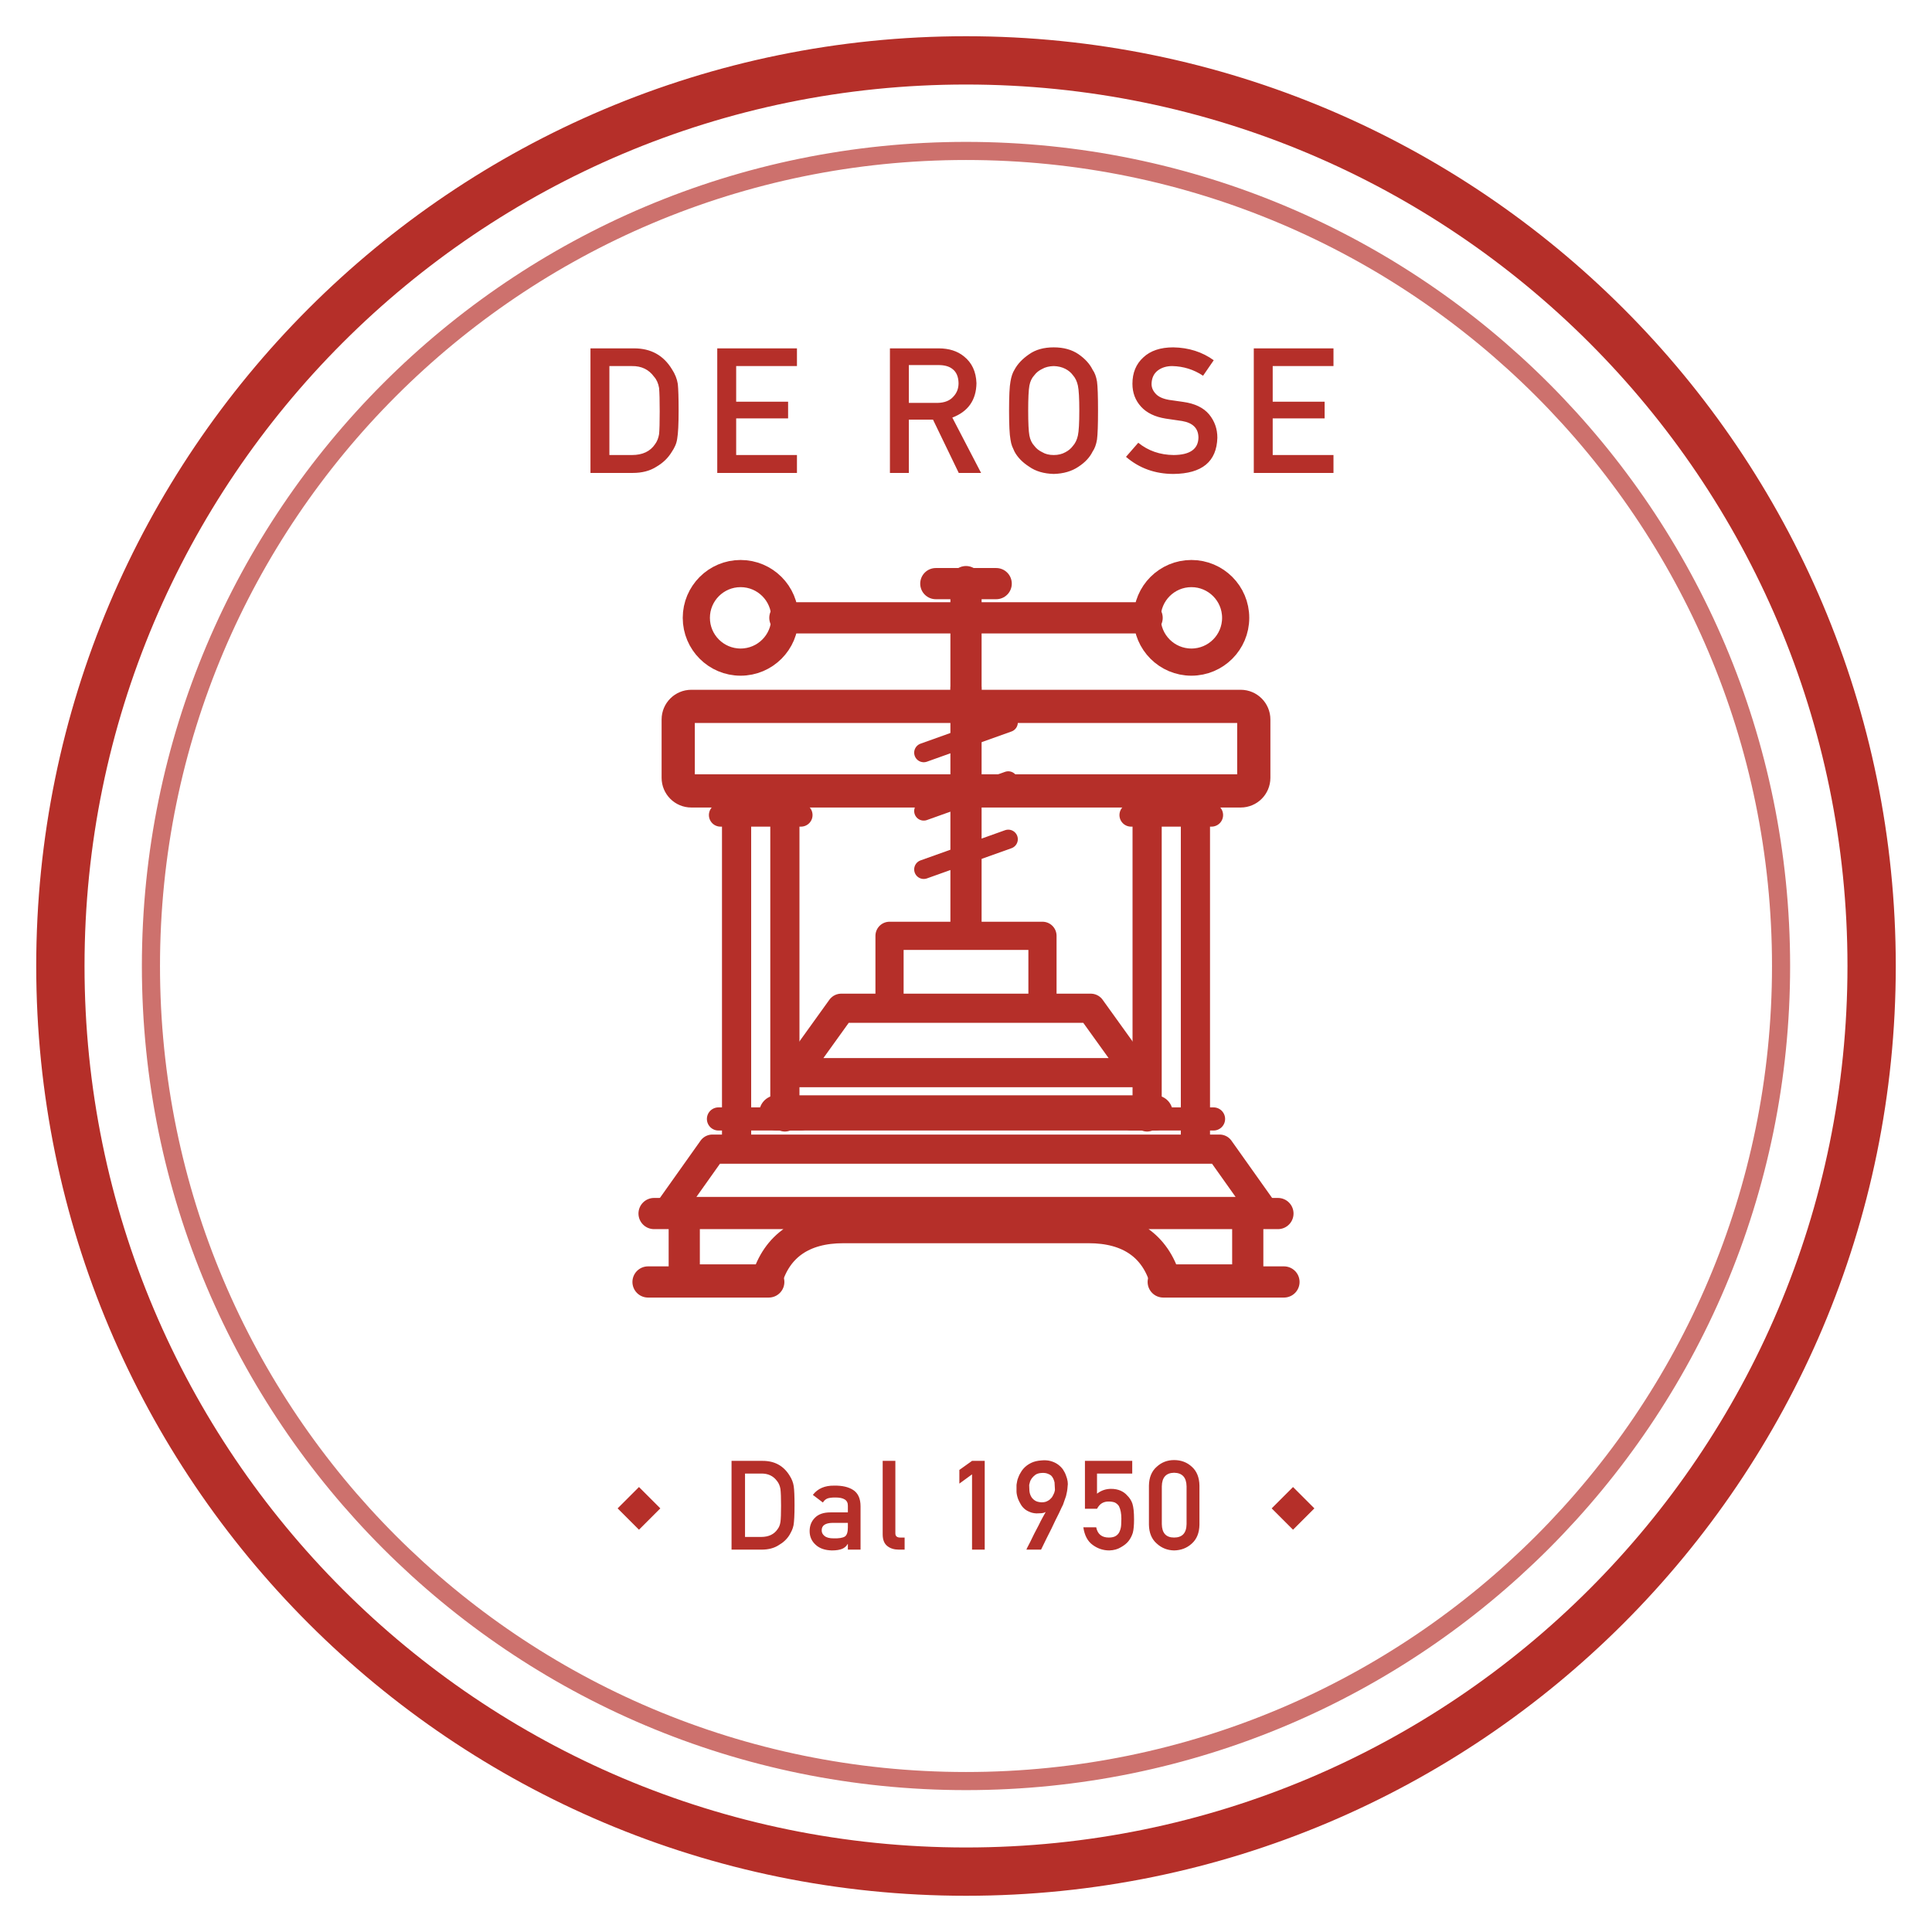
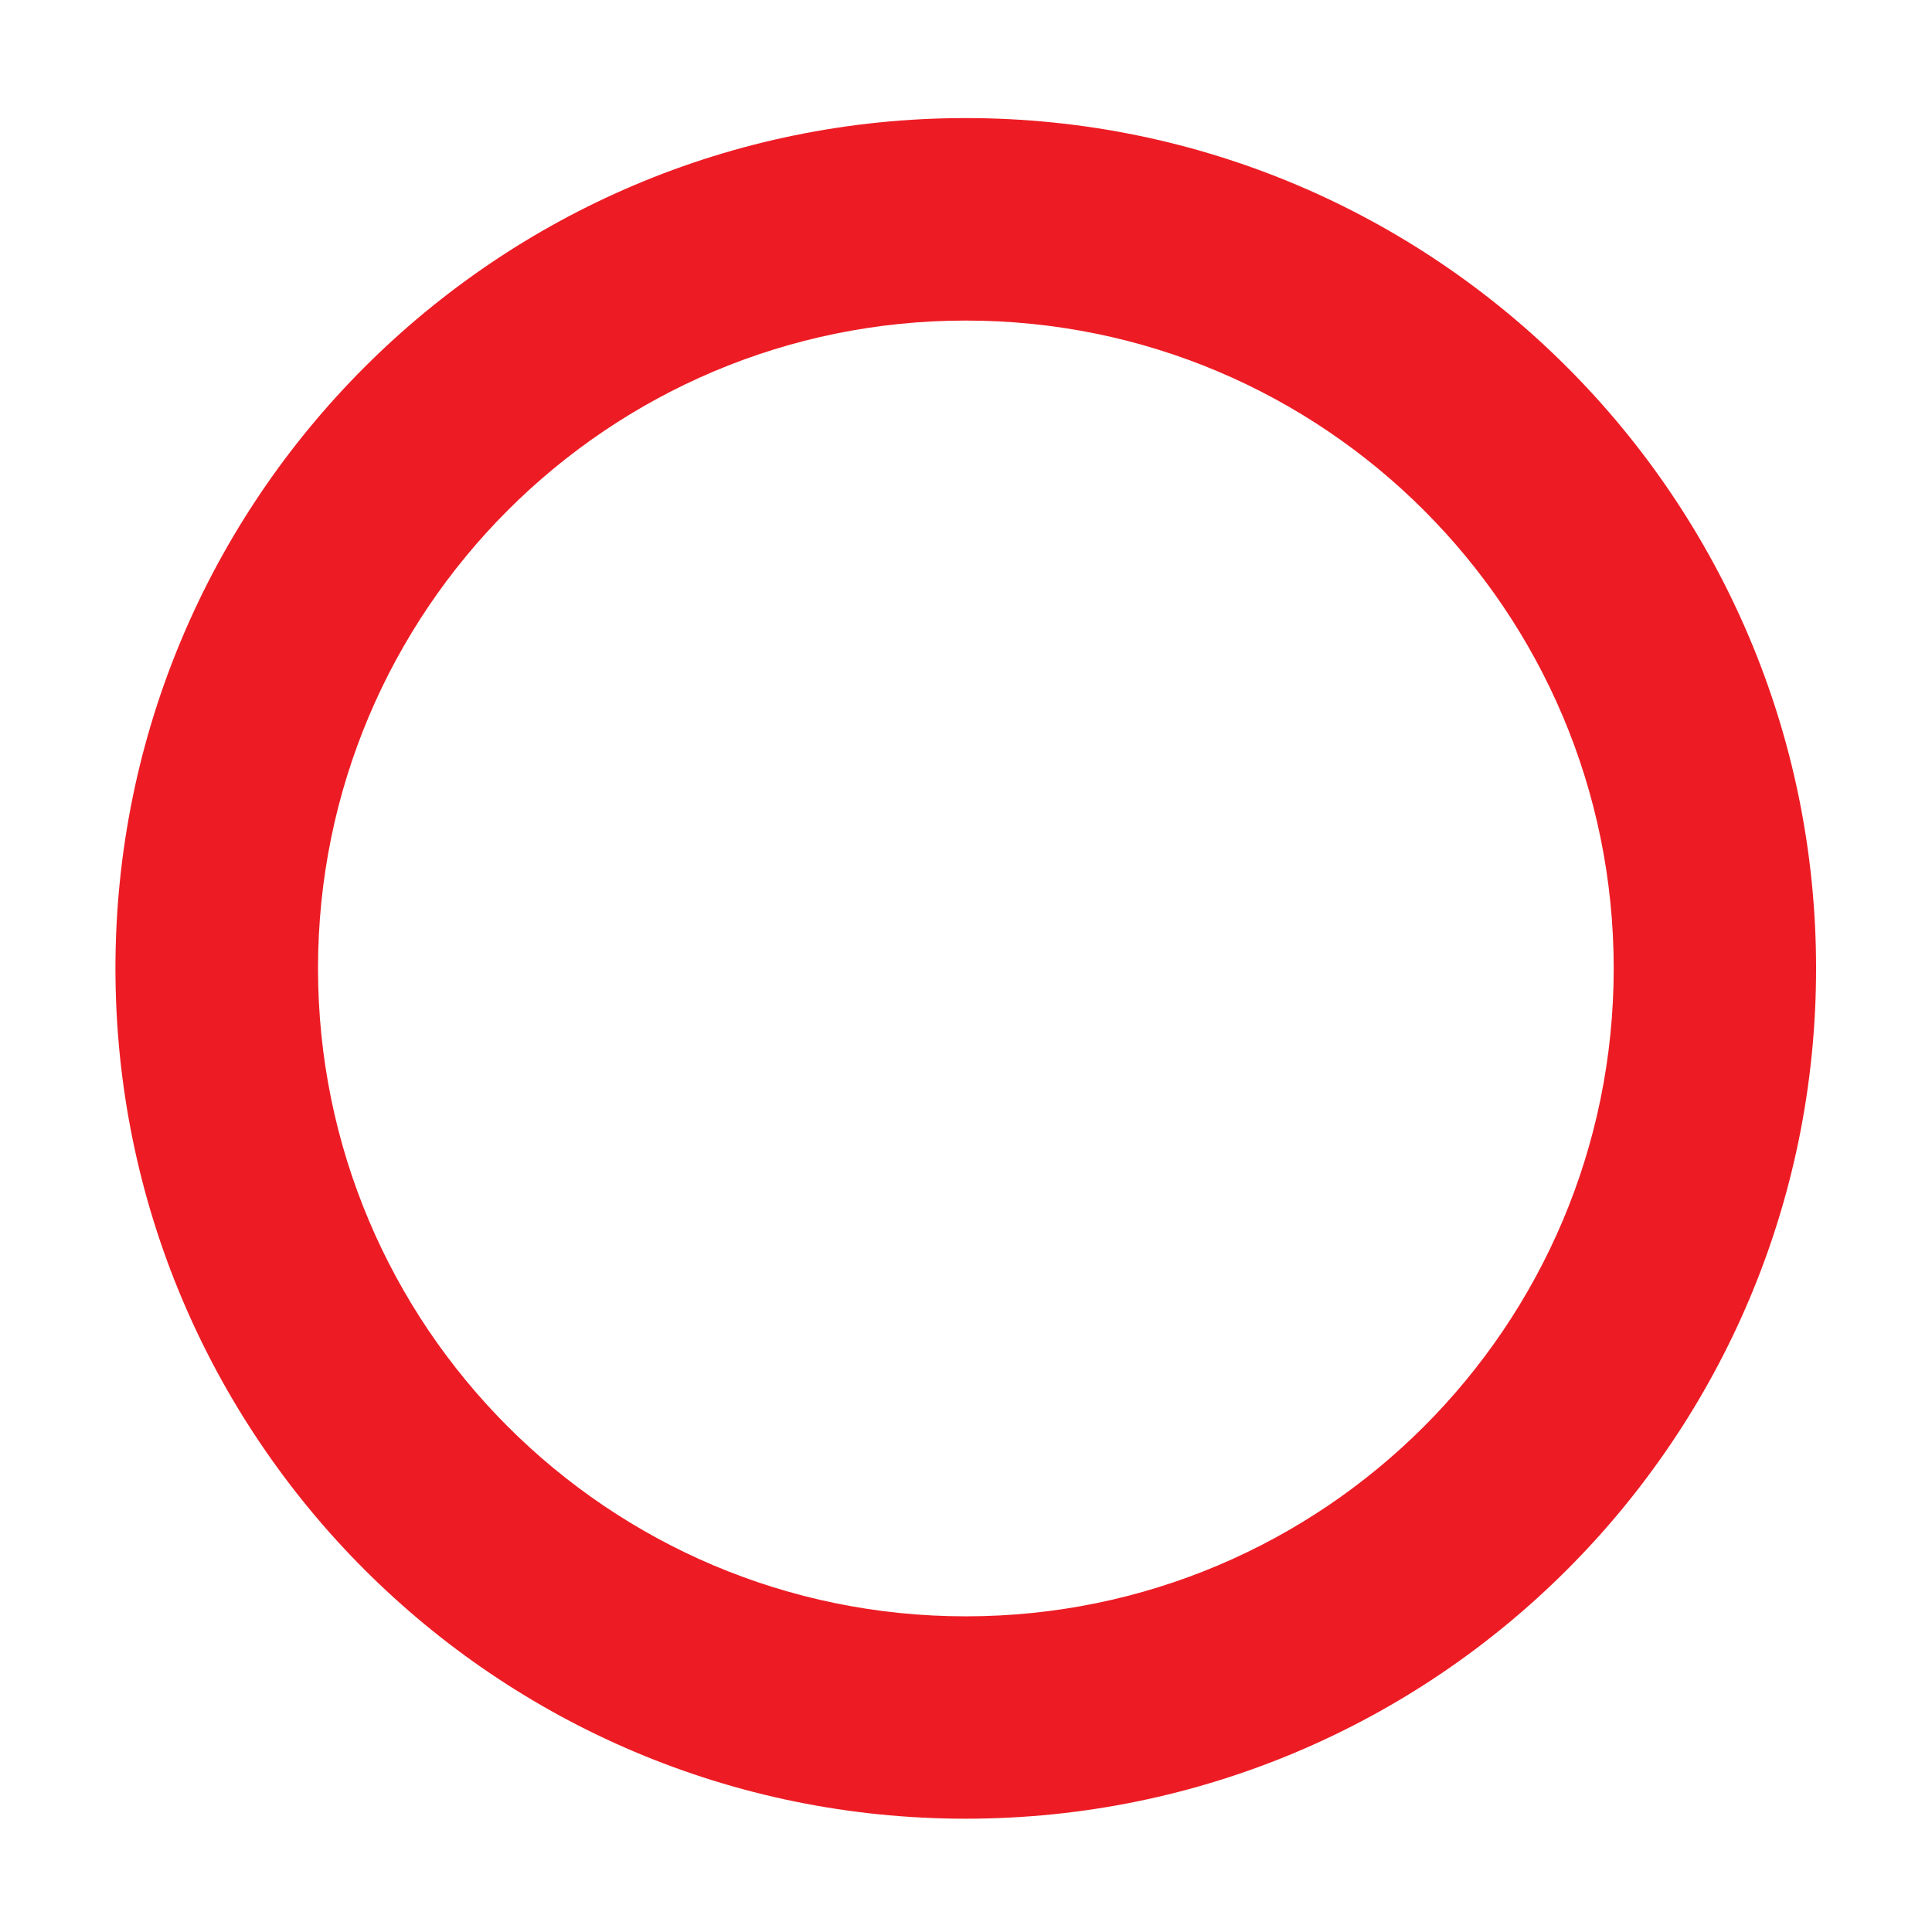
- <svg xmlns="http://www.w3.org/2000/svg" viewBox="0 0 96 96" role="img" aria-labelledby="title desc">
-   <g fill="#b52f29">
-     <circle cx="48" cy="48" r="45" fill="none" stroke="#b52f29" stroke-width="2.4" />
-     <circle cx="48" cy="48" r="40.5" fill="none" stroke="#b52f29" stroke-width=".9" opacity=".68" />
-     <path id="seal-name" fill="#b52f29" aria-label="DE ROSE" d="M29.34 17.31L29.34 23.50L31.44 23.50Q32.14 23.50 32.62 23.19L32.62 23.19Q33.10 22.91 33.37 22.47L33.37 22.47Q33.48 22.31 33.55 22.15L33.55 22.15Q33.62 22.00 33.65 21.80L33.65 21.80Q33.72 21.40 33.72 20.40L33.72 20.40Q33.72 19.46 33.68 19.08L33.68 19.08Q33.62 18.70 33.39 18.35L33.39 18.35Q32.76 17.31 31.51 17.31L31.51 17.31L29.34 17.31ZM30.28 22.61L30.28 18.19L31.40 18.19Q32.11 18.18 32.50 18.72L32.50 18.72Q32.69 18.93 32.75 19.28L32.75 19.28Q32.78 19.63 32.78 20.44L32.78 20.44Q32.78 21.27 32.75 21.57L32.75 21.57Q32.70 21.87 32.55 22.07L32.55 22.07Q32.19 22.61 31.40 22.61L31.40 22.61L30.28 22.61ZM35.64 17.31L35.64 23.50L39.60 23.50L39.60 22.61L36.58 22.61L36.58 20.79L39.16 20.79L39.16 19.96L36.58 19.96L36.58 18.19L39.60 18.19L39.60 17.31L35.64 17.31ZM45.16 20.02L45.16 18.14L46.63 18.14Q47.08 18.14 47.32 18.33L47.32 18.33Q47.62 18.55 47.63 19.04L47.63 19.04Q47.63 19.44 47.37 19.71L47.37 19.71Q47.11 20.01 46.58 20.02L46.58 20.02L45.16 20.02ZM44.22 17.31L44.22 23.50L45.16 23.50L45.16 20.85L46.36 20.85L47.64 23.50L48.75 23.50L47.32 20.75Q48.50 20.30 48.52 19.04L48.52 19.04Q48.49 18.18 47.90 17.71L47.90 17.71Q47.41 17.31 46.64 17.31L46.64 17.31L44.22 17.31ZM50.14 20.40L50.14 20.40Q50.14 21.47 50.21 21.84L50.21 21.84Q50.24 22.04 50.29 22.17L50.29 22.17Q50.35 22.30 50.41 22.44L50.41 22.44Q50.64 22.87 51.14 23.19L51.14 23.19Q51.62 23.53 52.36 23.55L52.36 23.55Q53.09 23.53 53.59 23.19L53.59 23.19Q54.08 22.87 54.29 22.44L54.29 22.44Q54.45 22.21 54.51 21.84L54.51 21.84Q54.56 21.47 54.56 20.40L54.56 20.40Q54.56 19.32 54.51 18.96L54.51 18.96Q54.45 18.59 54.29 18.37L54.29 18.37Q54.08 17.94 53.59 17.60L53.59 17.60Q53.09 17.26 52.36 17.26L52.36 17.26Q51.62 17.26 51.14 17.60L51.14 17.60Q50.64 17.94 50.41 18.37L50.41 18.37Q50.27 18.59 50.21 18.96L50.21 18.96Q50.14 19.32 50.14 20.40L50.14 20.40ZM51.09 20.40L51.09 20.40Q51.09 19.49 51.15 19.16L51.15 19.16Q51.21 18.84 51.40 18.64L51.40 18.64Q51.54 18.45 51.79 18.33L51.79 18.33Q52.02 18.20 52.36 18.19L52.36 18.19Q52.69 18.20 52.94 18.33L52.94 18.33Q53.17 18.45 53.31 18.64L53.31 18.64Q53.49 18.84 53.56 19.16L53.56 19.16Q53.63 19.49 53.63 20.40L53.63 20.40Q53.63 21.32 53.56 21.64L53.56 21.64Q53.49 21.96 53.31 22.16L53.31 22.16Q53.17 22.35 52.94 22.47L52.94 22.47Q52.69 22.61 52.36 22.61L52.36 22.61Q52.02 22.61 51.79 22.47L51.79 22.47Q51.54 22.35 51.40 22.16L51.40 22.16Q51.21 21.96 51.15 21.64L51.15 21.64Q51.09 21.32 51.09 20.40L51.09 20.40ZM56.56 22.00L56.56 22.00L55.95 22.70Q56.94 23.55 58.31 23.55L58.31 23.55Q60.44 23.53 60.49 21.75L60.49 21.75Q60.49 21.09 60.08 20.59L60.08 20.59Q59.66 20.09 58.79 19.97L58.79 19.97Q58.35 19.91 58.09 19.87L58.09 19.87Q57.63 19.79 57.43 19.57L57.43 19.57Q57.22 19.35 57.22 19.08L57.22 19.08Q57.23 18.64 57.53 18.41L57.53 18.41Q57.82 18.19 58.25 18.19L58.25 18.19Q59.09 18.21 59.78 18.67L59.78 18.67L59.78 18.67L60.31 17.90Q59.45 17.28 58.30 17.26L58.30 17.26Q57.34 17.26 56.81 17.76L56.81 17.76Q56.27 18.25 56.27 19.07L56.27 19.07Q56.27 19.74 56.70 20.21L56.70 20.21Q57.12 20.67 57.92 20.80L57.92 20.80Q58.36 20.87 58.74 20.92L58.74 20.92Q59.55 21.06 59.55 21.75L59.55 21.75Q59.53 22.60 58.32 22.61L58.32 22.61Q57.30 22.60 56.56 22.00L56.56 22.00ZM62.30 17.31L62.30 23.50L66.26 23.50L66.26 22.61L63.24 22.61L63.24 20.79L65.82 20.79L65.82 19.96L63.24 19.96L63.24 18.19L66.26 18.19L66.26 17.31L62.30 17.31Z" />
-     <g aria-label="Torchio tipografico" fill="none" stroke="#b52f29" stroke-linecap="round" stroke-linejoin="round">
-       <path d="M39 30.7h18" stroke-width="1.55" />
-       <circle cx="36.8" cy="30.7" r="2.2" stroke-width="1.35" />
-       <circle cx="59.2" cy="30.7" r="2.2" stroke-width="1.35" />
-       <path d="M48 28.9v5.4M46.5 29h3" stroke-width="1.55" />
-       <rect x="33.7" y="35.1" width="28.6" height="4.2" rx=".65" stroke-width="1.65" />
-       <path d="M36.6 39.4v17.2M39 39.4v16.1M57 39.4v16.1M59.4 39.4v17.2" stroke-width="1.45" />
-       <path d="M35.8 40.5h4M56.2 40.5h4M35.7 55.6h4.1M56.2 55.6h4.1" stroke-width="1.15" />
-       <path d="M48 34.2v12.2" stroke-width="1.55" />
-       <path d="m45.9 37.4 4.2-1.5m-4.2 4.4 4.2-1.5m-4.2 4.4 4.2-1.5" stroke-width=".95" />
-       <path d="M44.2 46.5h7.6v3.6h-7.6z" stroke-width="1.4" />
-       <path d="M41.8 50.1h12.4l2.3 3.2h-17l2.3-3.2Z" stroke-width="1.45" />
-       <path d="M38.6 55.3h18.8" stroke-width="1.75" />
-       <path d="M35.4 57.1h25.2l2.2 3.1H33.2l2.2-3.1Z" stroke-width="1.45" />
-       <path d="M32.5 60.3h31M34 60.4v3.2h4.1c.5-1.7 1.8-2.6 3.8-2.6h12.2c2 0 3.3.9 3.8 2.6H62v-3.2" stroke-width="1.55" />
-       <path d="M32.2 63.7h6M57.8 63.7h6" stroke-width="1.55" />
-     </g>
-     <rect x="31" y="74.2" width="1.5" height="1.5" transform="rotate(45 31.75 74.95)" />
-     <rect x="63.5" y="74.2" width="1.5" height="1.5" transform="rotate(45 64.25 74.95)" />
-     <path id="seal-date" fill="#b52f29" aria-label="Dal 1950" d="M36.35 72.59L36.35 77L37.85 77Q38.35 77 38.69 76.78L38.69 76.78Q39.04 76.58 39.23 76.27L39.23 76.27Q39.30 76.15 39.35 76.04L39.35 76.04Q39.40 75.93 39.43 75.79L39.43 75.79Q39.48 75.50 39.48 74.79L39.48 74.79Q39.48 74.12 39.44 73.85L39.44 73.85Q39.40 73.58 39.24 73.33L39.24 73.33Q38.79 72.59 37.90 72.59L37.90 72.59L36.35 72.59ZM37.02 76.37L37.02 73.22L37.82 73.22Q38.33 73.21 38.61 73.59L38.61 73.59Q38.74 73.75 38.78 73.99L38.78 73.99Q38.81 74.24 38.81 74.82L38.81 74.82Q38.81 75.41 38.78 75.62L38.78 75.62Q38.75 75.84 38.64 75.98L38.64 75.98Q38.38 76.37 37.82 76.37L37.82 76.37L37.02 76.37ZM42.13 76.72L42.13 77L42.76 77L42.76 74.85Q42.76 74.28 42.40 74.04L42.40 74.04Q42.05 73.81 41.45 73.82L41.45 73.82Q40.75 73.81 40.39 74.28L40.39 74.28L40.89 74.66L40.89 74.66Q40.97 74.52 41.11 74.46L41.11 74.46Q41.25 74.41 41.49 74.41L41.49 74.41Q42.14 74.40 42.13 74.82L42.13 74.82L42.13 75.15L41.26 75.15Q40.75 75.15 40.49 75.42L40.49 75.42Q40.23 75.68 40.23 76.08L40.23 76.08Q40.23 76.49 40.53 76.76L40.53 76.76Q40.82 77.03 41.34 77.04L41.34 77.04Q41.66 77.04 41.85 76.96L41.85 76.96Q42.03 76.88 42.12 76.72L42.12 76.72L42.13 76.72ZM42.13 75.67L42.13 75.90Q42.13 76.25 41.98 76.35L41.98 76.35Q41.82 76.45 41.42 76.44L41.42 76.44Q41.11 76.44 40.97 76.32L40.97 76.32Q40.83 76.21 40.83 76.05L40.83 76.05Q40.82 75.68 41.37 75.67L41.37 75.67L42.13 75.67ZM43.86 72.59L43.86 76.24Q43.86 76.65 44.10 76.83L44.10 76.83Q44.32 77 44.66 77L44.66 77L44.95 77L44.95 76.40L44.73 76.40Q44.49 76.40 44.49 76.19L44.49 76.19L44.49 72.59L43.86 72.59ZM48.30 73.26L48.30 73.26L48.30 77L48.93 77L48.93 72.59L48.30 72.59L47.67 73.04L47.67 73.72L47.67 73.72L48.30 73.26ZM51.73 77L51.00 77Q51.00 77 51.05 76.89Q51.11 76.78 51.20 76.60Q51.28 76.43 51.39 76.21Q51.50 76.00 51.61 75.79Q51.71 75.58 51.81 75.40Q51.90 75.23 51.96 75.13L51.96 75.13Q51.87 75.18 51.76 75.19Q51.65 75.20 51.50 75.20L51.50 75.20Q51.30 75.19 51.15 75.12Q51.00 75.06 50.89 74.96Q50.78 74.86 50.71 74.73Q50.64 74.61 50.59 74.49Q50.55 74.38 50.53 74.28Q50.51 74.18 50.51 74.12L50.51 74.12Q50.51 74.10 50.51 74.05Q50.51 74.00 50.51 73.94Q50.51 73.88 50.51 73.82Q50.51 73.76 50.52 73.72L50.52 73.72Q50.52 73.70 50.54 73.61Q50.55 73.53 50.60 73.41Q50.64 73.29 50.73 73.15Q50.81 73.01 50.94 72.89Q51.07 72.77 51.26 72.68Q51.46 72.59 51.72 72.57L51.72 72.57Q52.00 72.54 52.21 72.60Q52.42 72.66 52.57 72.77Q52.72 72.88 52.82 73.02Q52.92 73.17 52.97 73.32Q53.03 73.47 53.05 73.61Q53.07 73.75 53.05 73.85L53.05 73.85Q53.04 74.00 53.02 74.11Q52.99 74.23 52.97 74.34Q52.94 74.44 52.90 74.54Q52.86 74.65 52.82 74.77L52.82 74.77Q52.80 74.80 52.75 74.91Q52.70 75.03 52.62 75.19Q52.54 75.35 52.44 75.55Q52.35 75.75 52.25 75.95L52.25 75.95Q52.01 76.42 51.73 77L51.73 77ZM51.14 73.80L51.14 73.80Q51.14 73.92 51.15 74.06Q51.16 74.21 51.22 74.33Q51.28 74.46 51.41 74.55Q51.53 74.64 51.76 74.65L51.76 74.65Q51.88 74.65 51.97 74.62Q52.07 74.58 52.14 74.53Q52.21 74.47 52.27 74.40Q52.32 74.32 52.35 74.25Q52.39 74.18 52.40 74.12Q52.42 74.06 52.42 74.02L52.42 74.02Q52.42 73.95 52.41 73.85Q52.41 73.76 52.40 73.66Q52.38 73.57 52.34 73.48Q52.30 73.39 52.23 73.32Q52.16 73.26 52.04 73.22Q51.93 73.18 51.76 73.19L51.76 73.19Q51.57 73.20 51.45 73.28Q51.33 73.37 51.26 73.47Q51.19 73.57 51.17 73.67Q51.14 73.77 51.14 73.80ZM53.91 72.59L53.91 74.97L54.51 74.97Q54.62 74.77 54.76 74.69L54.76 74.69Q54.90 74.61 55.08 74.61L55.08 74.61Q55.27 74.61 55.40 74.66L55.40 74.66Q55.53 74.73 55.60 74.84L55.60 74.84Q55.72 75.08 55.72 75.46L55.72 75.46Q55.72 75.61 55.71 75.77L55.71 75.77Q55.70 75.94 55.64 76.08L55.64 76.08Q55.59 76.22 55.46 76.31L55.46 76.31Q55.33 76.40 55.10 76.40L55.10 76.40Q54.57 76.40 54.47 75.89L54.47 75.89L53.83 75.89Q53.92 76.50 54.30 76.77L54.30 76.77Q54.67 77.04 55.12 77.04L55.12 77.04Q55.46 77.03 55.70 76.88L55.70 76.88Q55.95 76.74 56.08 76.57L56.08 76.57Q56.22 76.39 56.29 76.16L56.29 76.16Q56.35 75.93 56.35 75.50L56.35 75.50Q56.35 75.23 56.33 75.04L56.33 75.04Q56.31 74.85 56.27 74.72L56.27 74.72Q56.19 74.48 56.00 74.30L56.00 74.30Q55.88 74.16 55.68 74.07L55.68 74.07Q55.47 73.98 55.21 73.98L55.21 73.98Q54.82 73.98 54.51 74.22L54.51 74.22L54.51 74.22L54.51 73.22L56.26 73.22L56.26 72.59L53.91 72.59ZM58.96 73.86L58.96 75.73Q58.95 76.40 58.34 76.40L58.34 76.40Q57.74 76.40 57.73 75.73L57.73 75.73L57.73 73.86Q57.74 73.19 58.34 73.18L58.34 73.18Q58.95 73.19 58.96 73.86L58.96 73.86ZM57.09 73.82L57.09 75.76Q57.10 76.37 57.48 76.70L57.48 76.70Q57.84 77.03 58.34 77.04L58.34 77.04Q58.86 77.03 59.22 76.70L59.22 76.70Q59.59 76.37 59.60 75.76L59.60 75.76L59.60 73.82Q59.59 73.21 59.22 72.88L59.22 72.88Q58.86 72.55 58.34 72.55L58.34 72.55Q57.84 72.55 57.48 72.88L57.48 72.88Q57.10 73.21 57.09 73.82L57.09 73.82Z" />
-   </g>
+ <svg xmlns="http://www.w3.org/2000/svg" viewBox="106 3 49.3 49.3" role="img" aria-labelledby="title desc">
+   <path fill="#ed1c24" d="M130.644 6.013C118.663 6.013 108.946 15.73 108.946 27.711C108.946 39.696 118.663 49.409 130.644 49.409C142.63 49.409 152.342 39.696 152.342 27.711C152.342 15.73 142.63 6.013 130.644 6.013M147.178 27.711C147.178 36.842 139.775 44.245 130.644 44.245C121.518 44.245 114.115 36.842 114.115 27.711C114.115 18.581 121.518 11.18 130.644 11.18C139.775 11.18 147.178 18.581 147.178 27.711" />
</svg>
